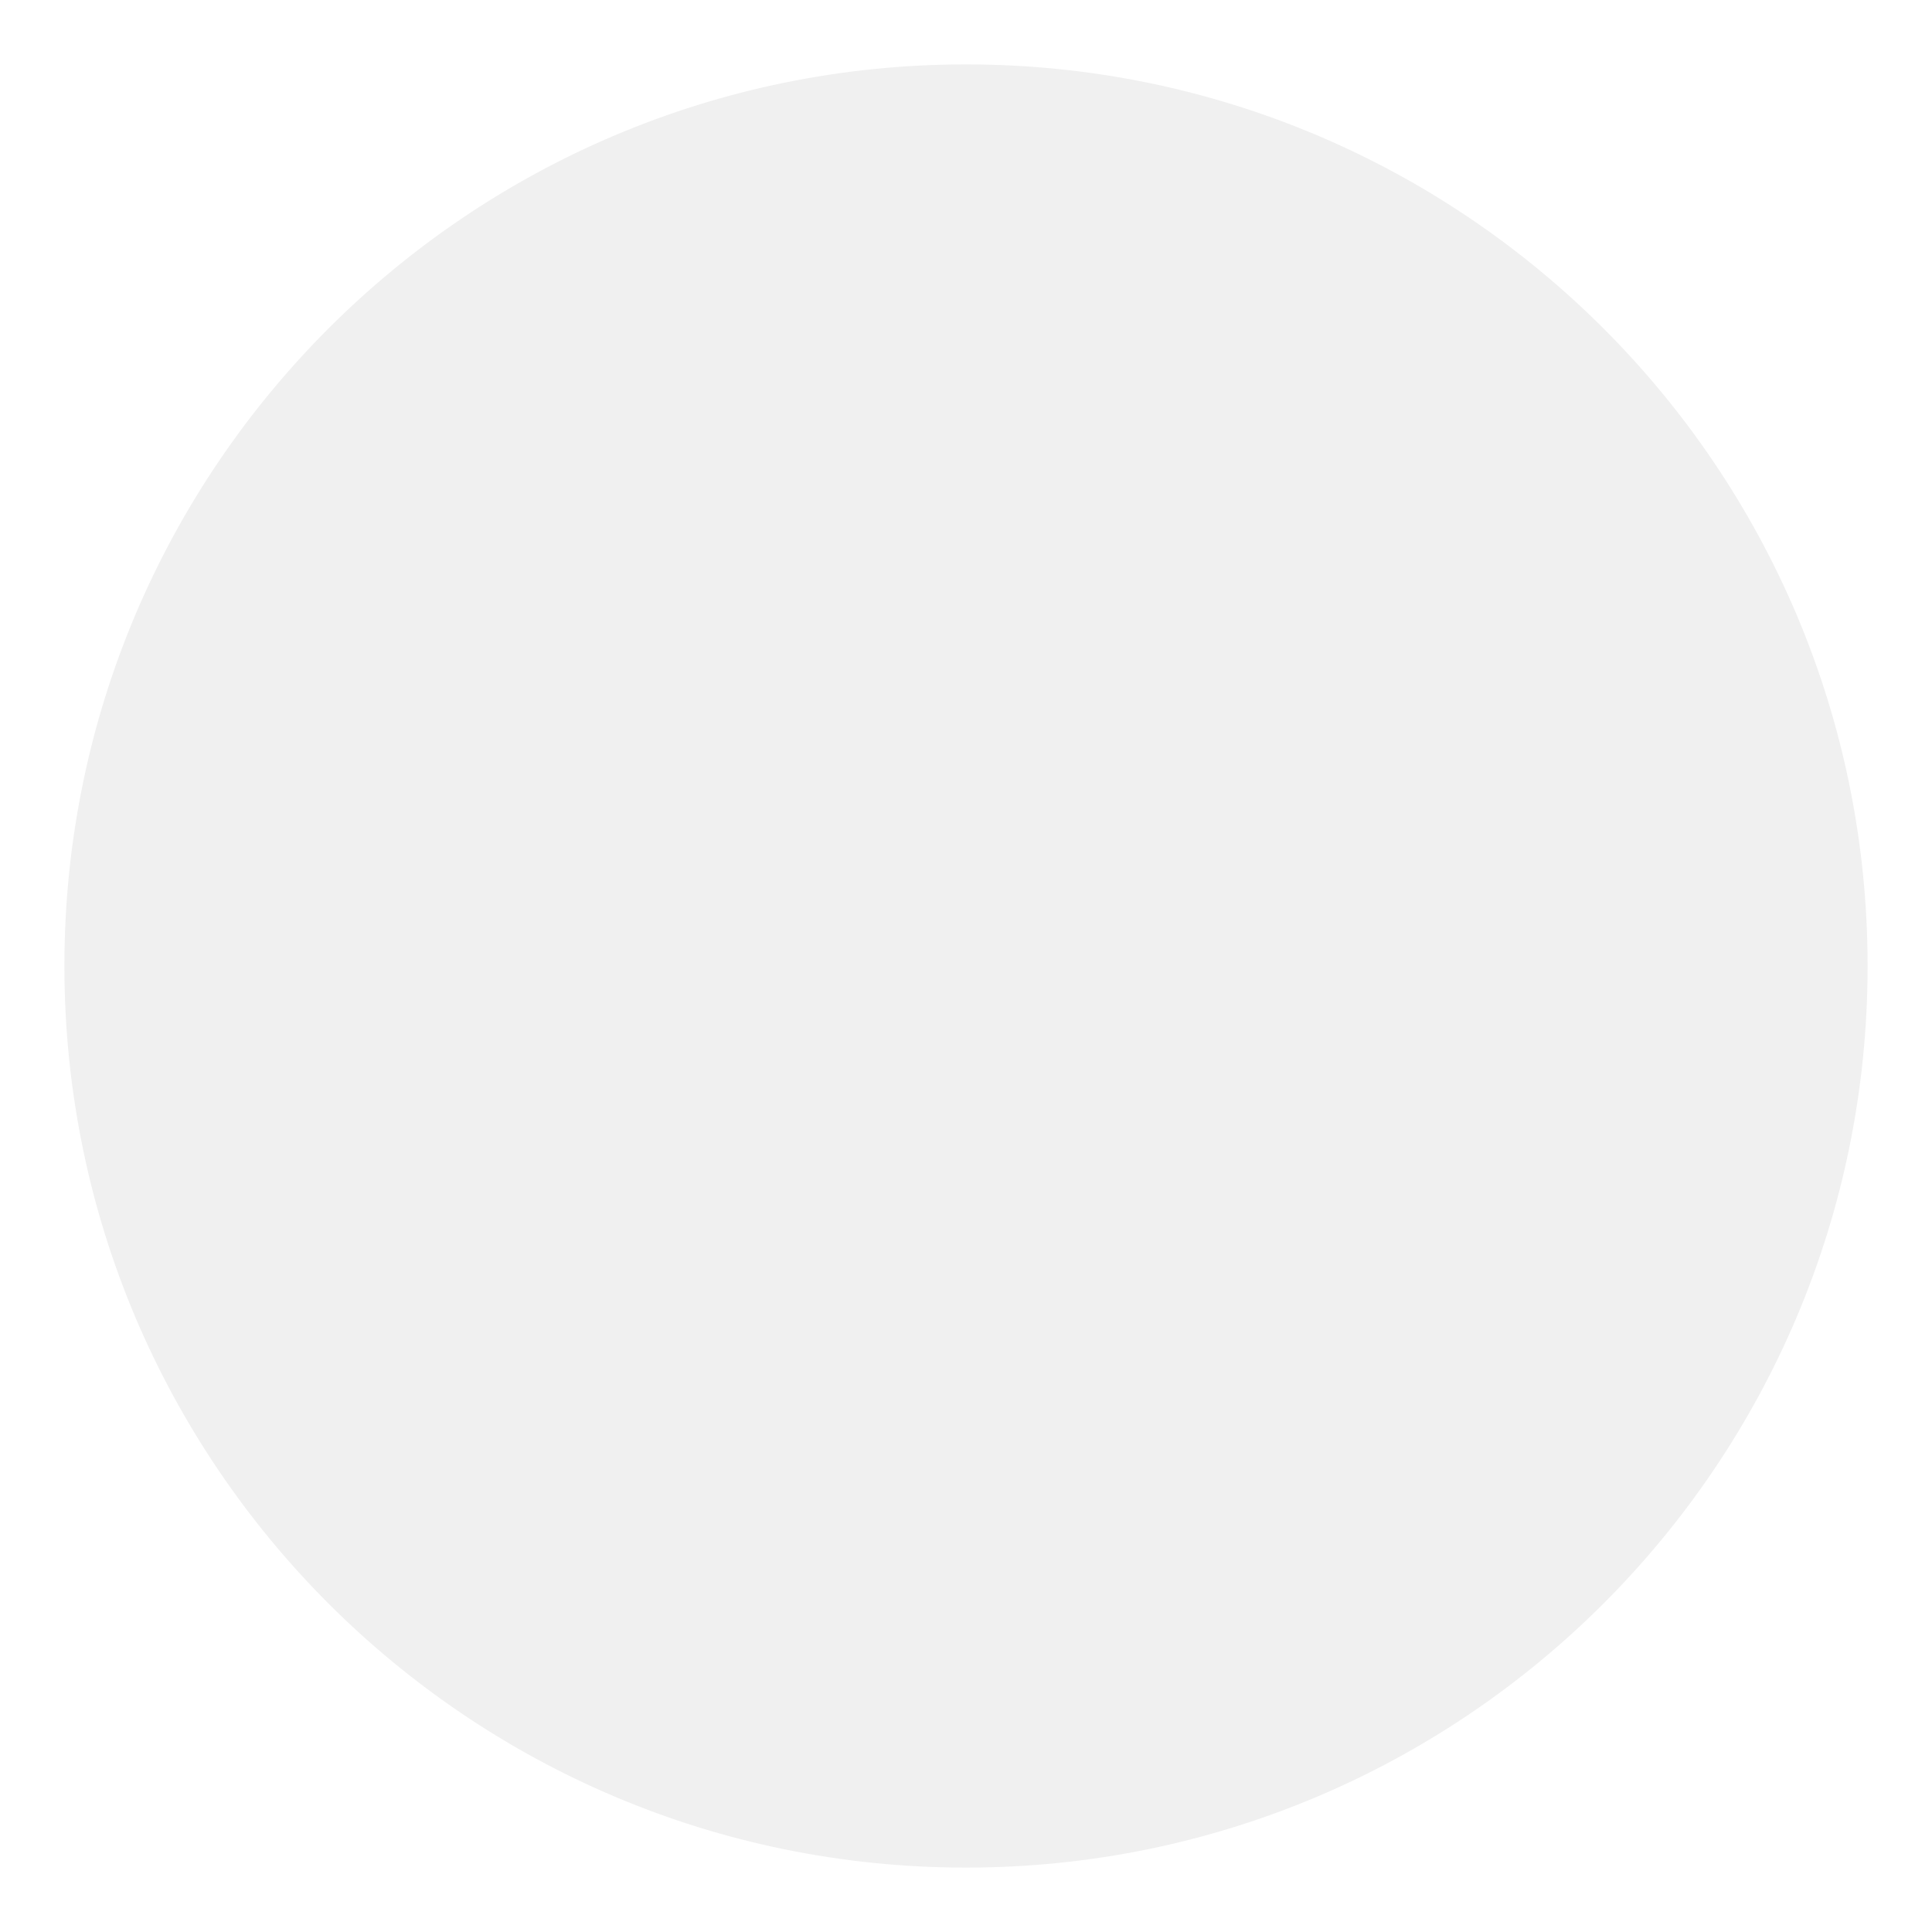
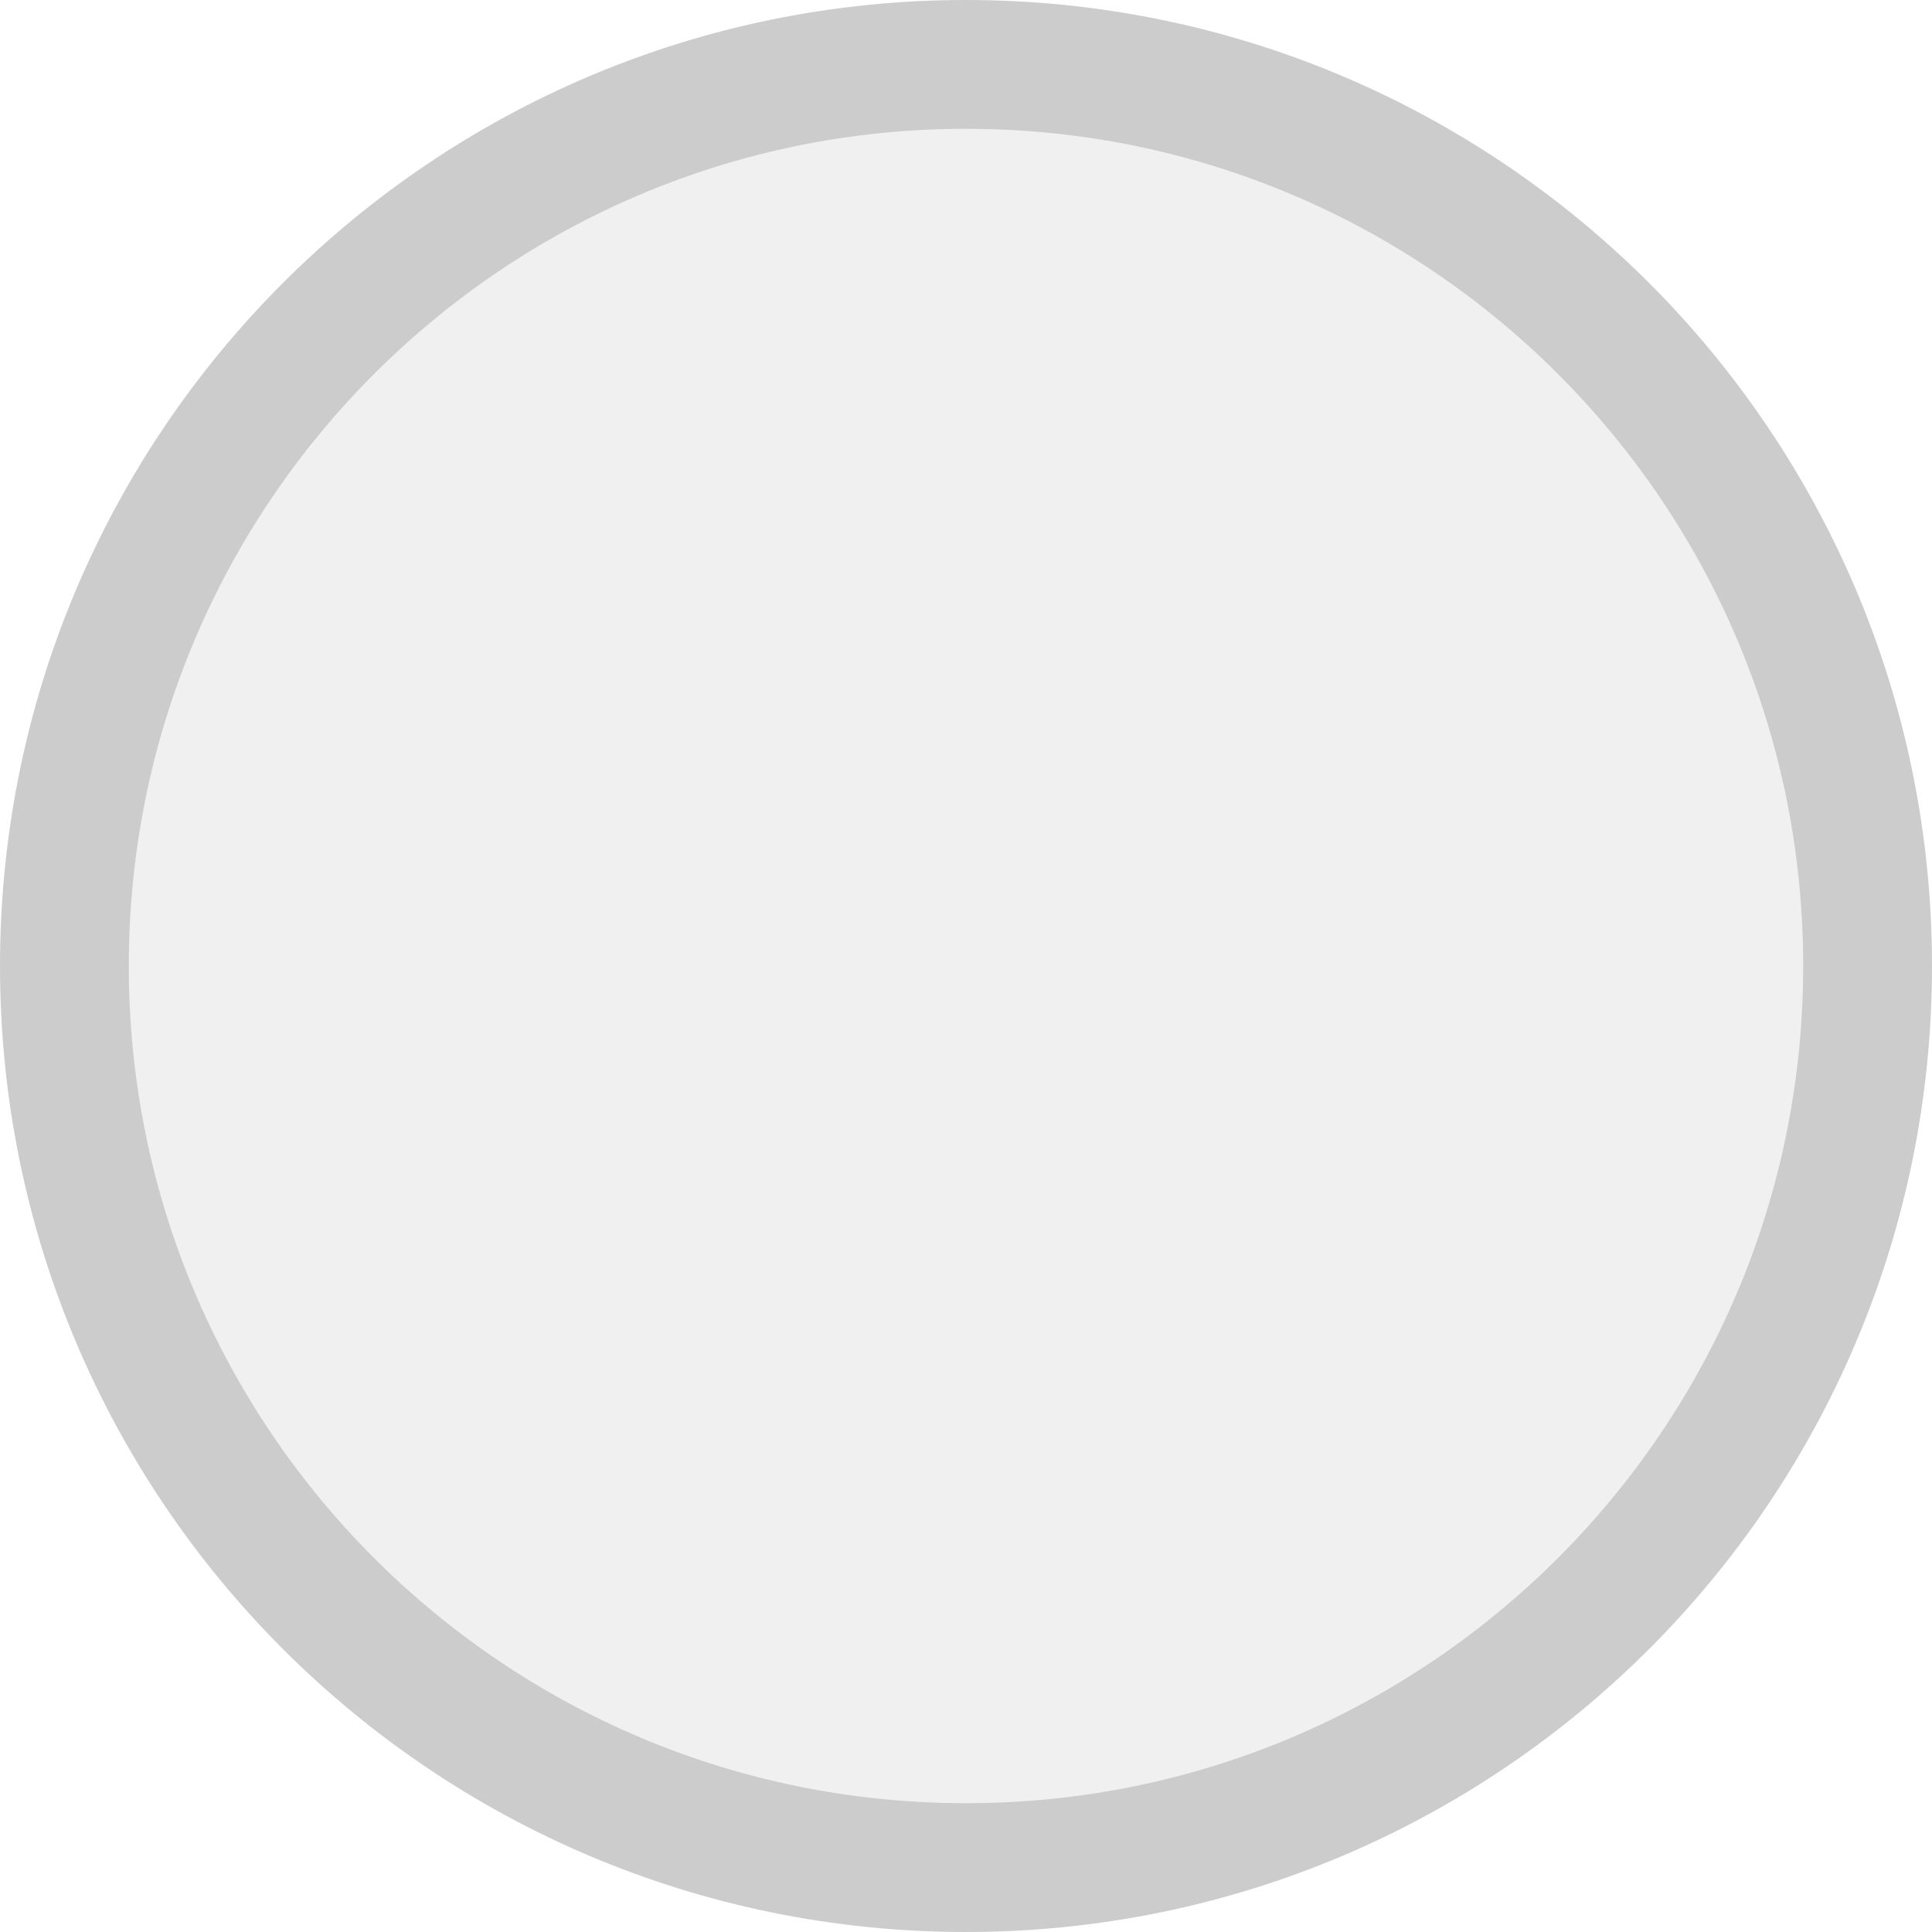
<svg xmlns="http://www.w3.org/2000/svg" width="30" height="30" viewBox="0 0 30 30" fill="none">
-   <rect x="1" y="1" width="28" height="28" rx="14" fill="#F0F0F0" stroke="EEEEEE" stroke-width="2" />
+   <rect x="1" y="1" width="28" height="28" rx="14" fill="#F0F0F0" stroke="#CCCCCC" stroke-width="2" />
</svg>
